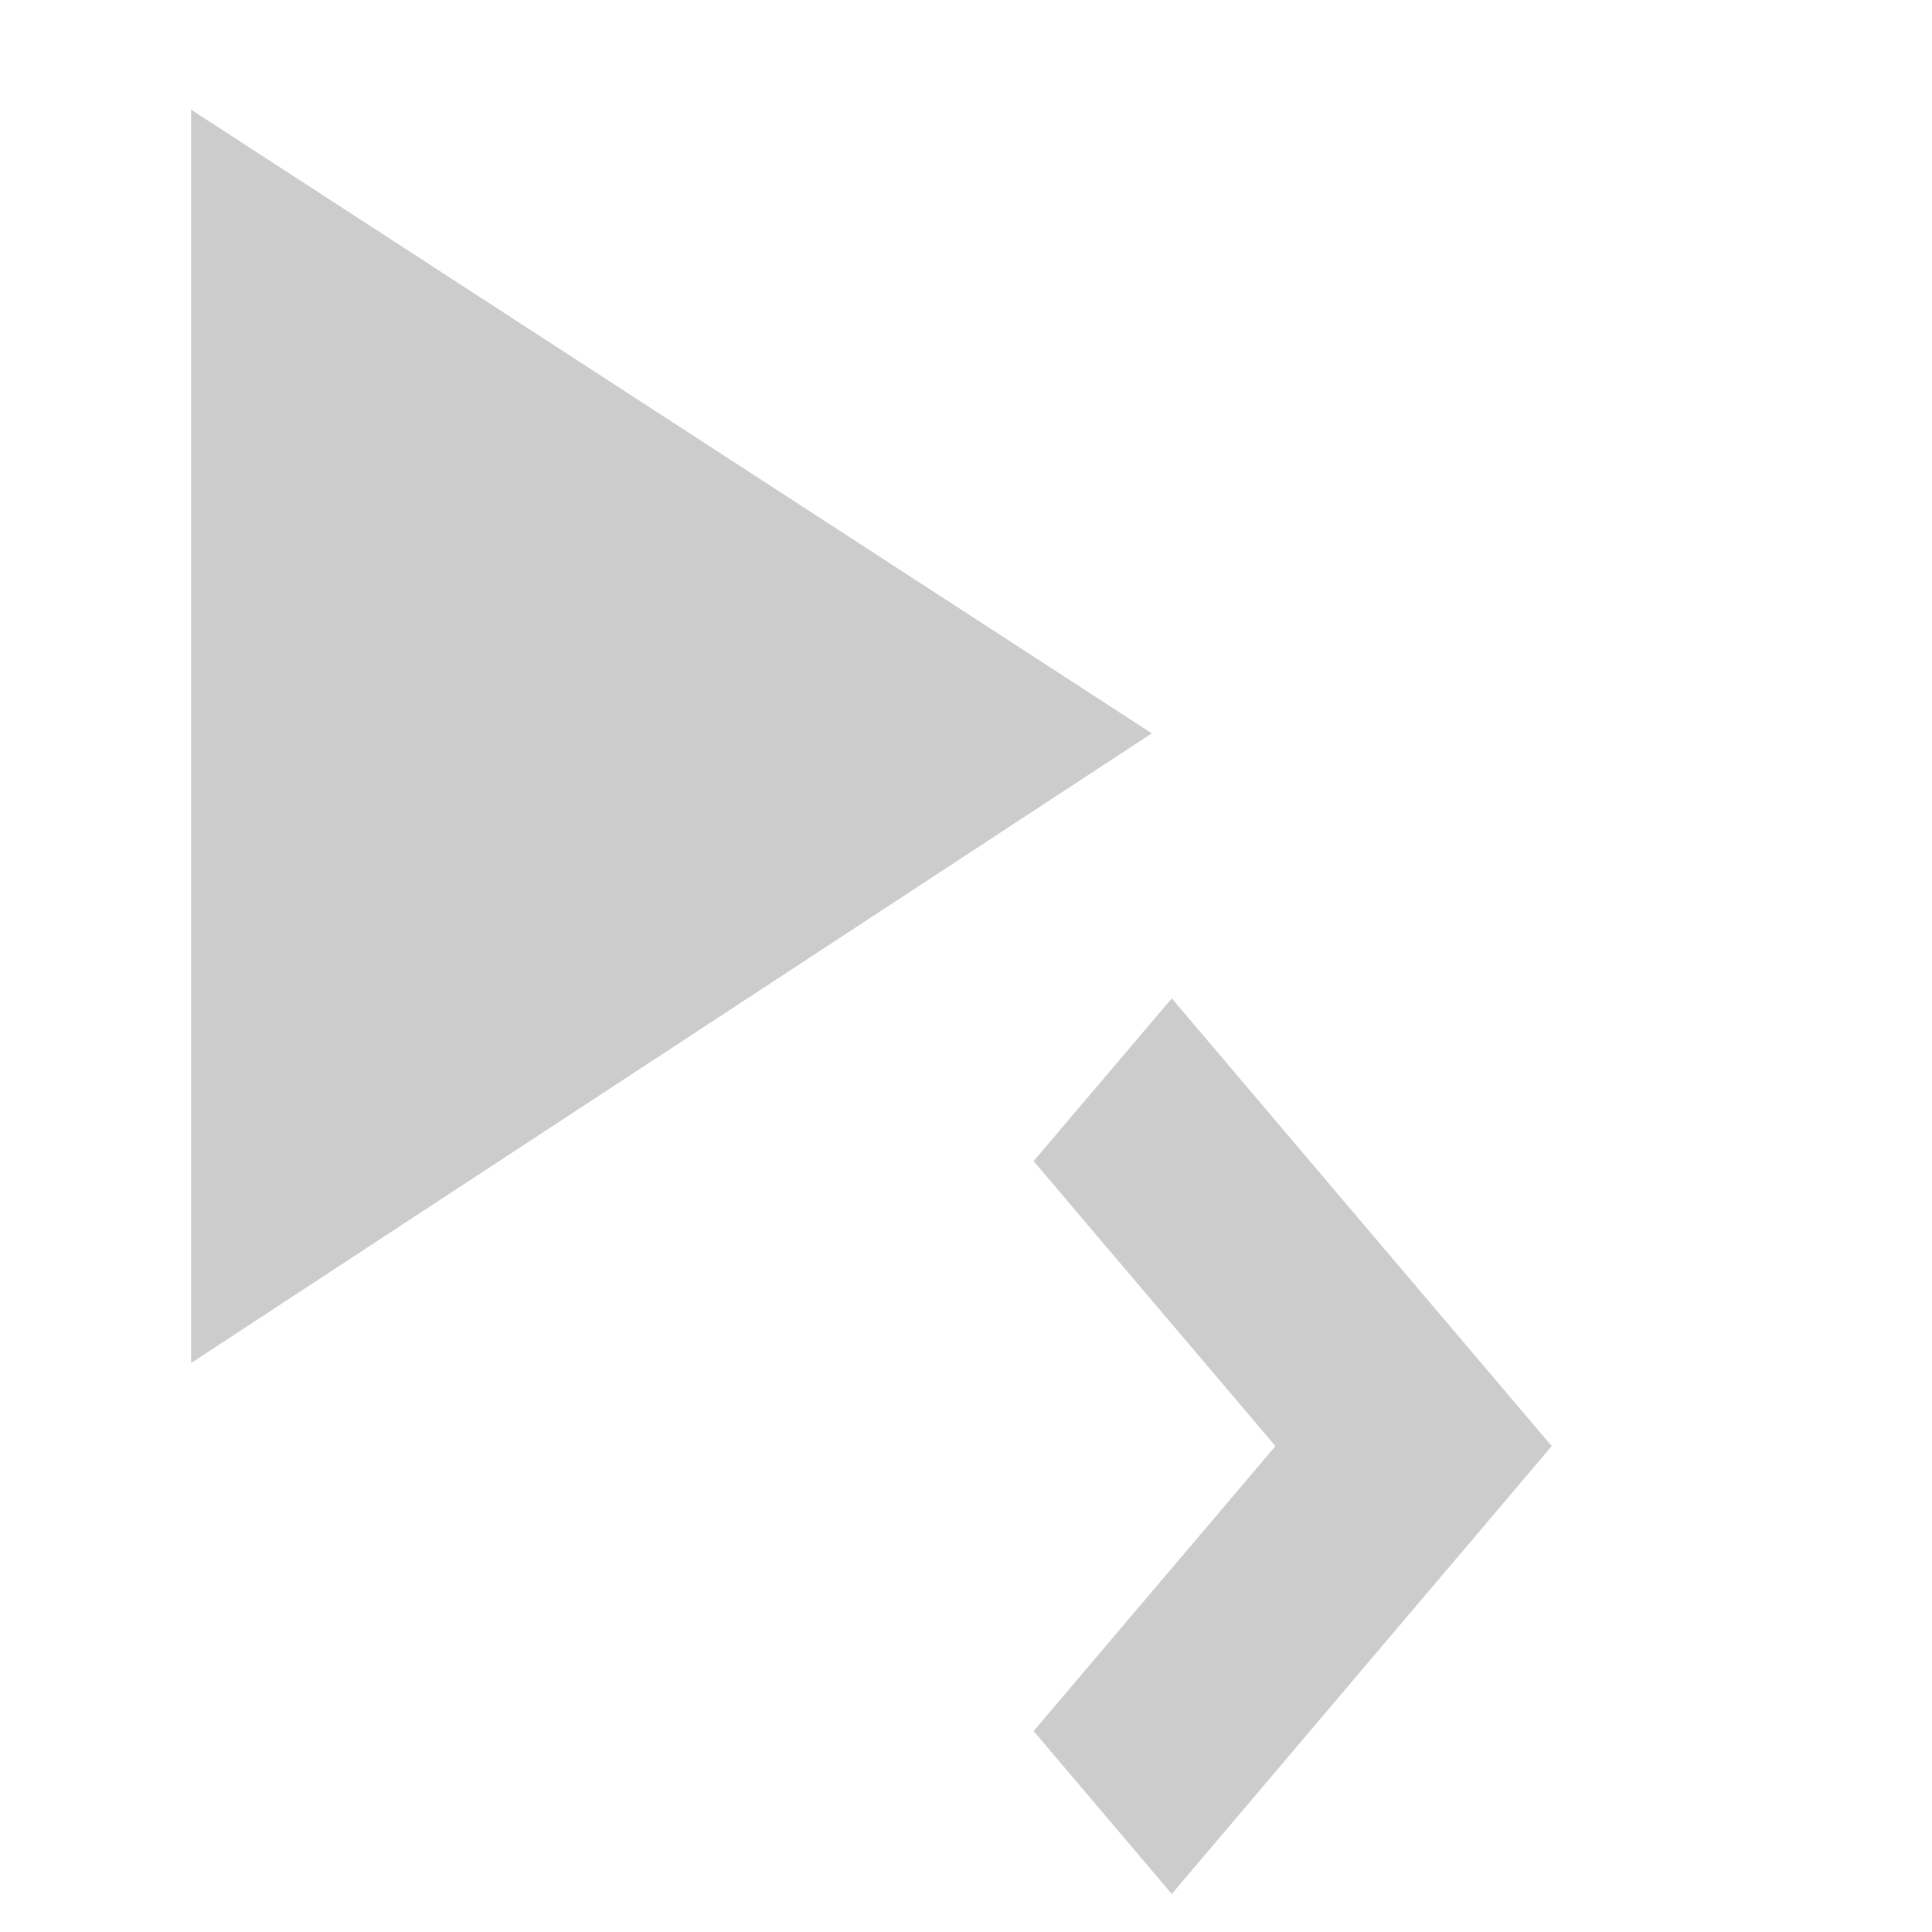
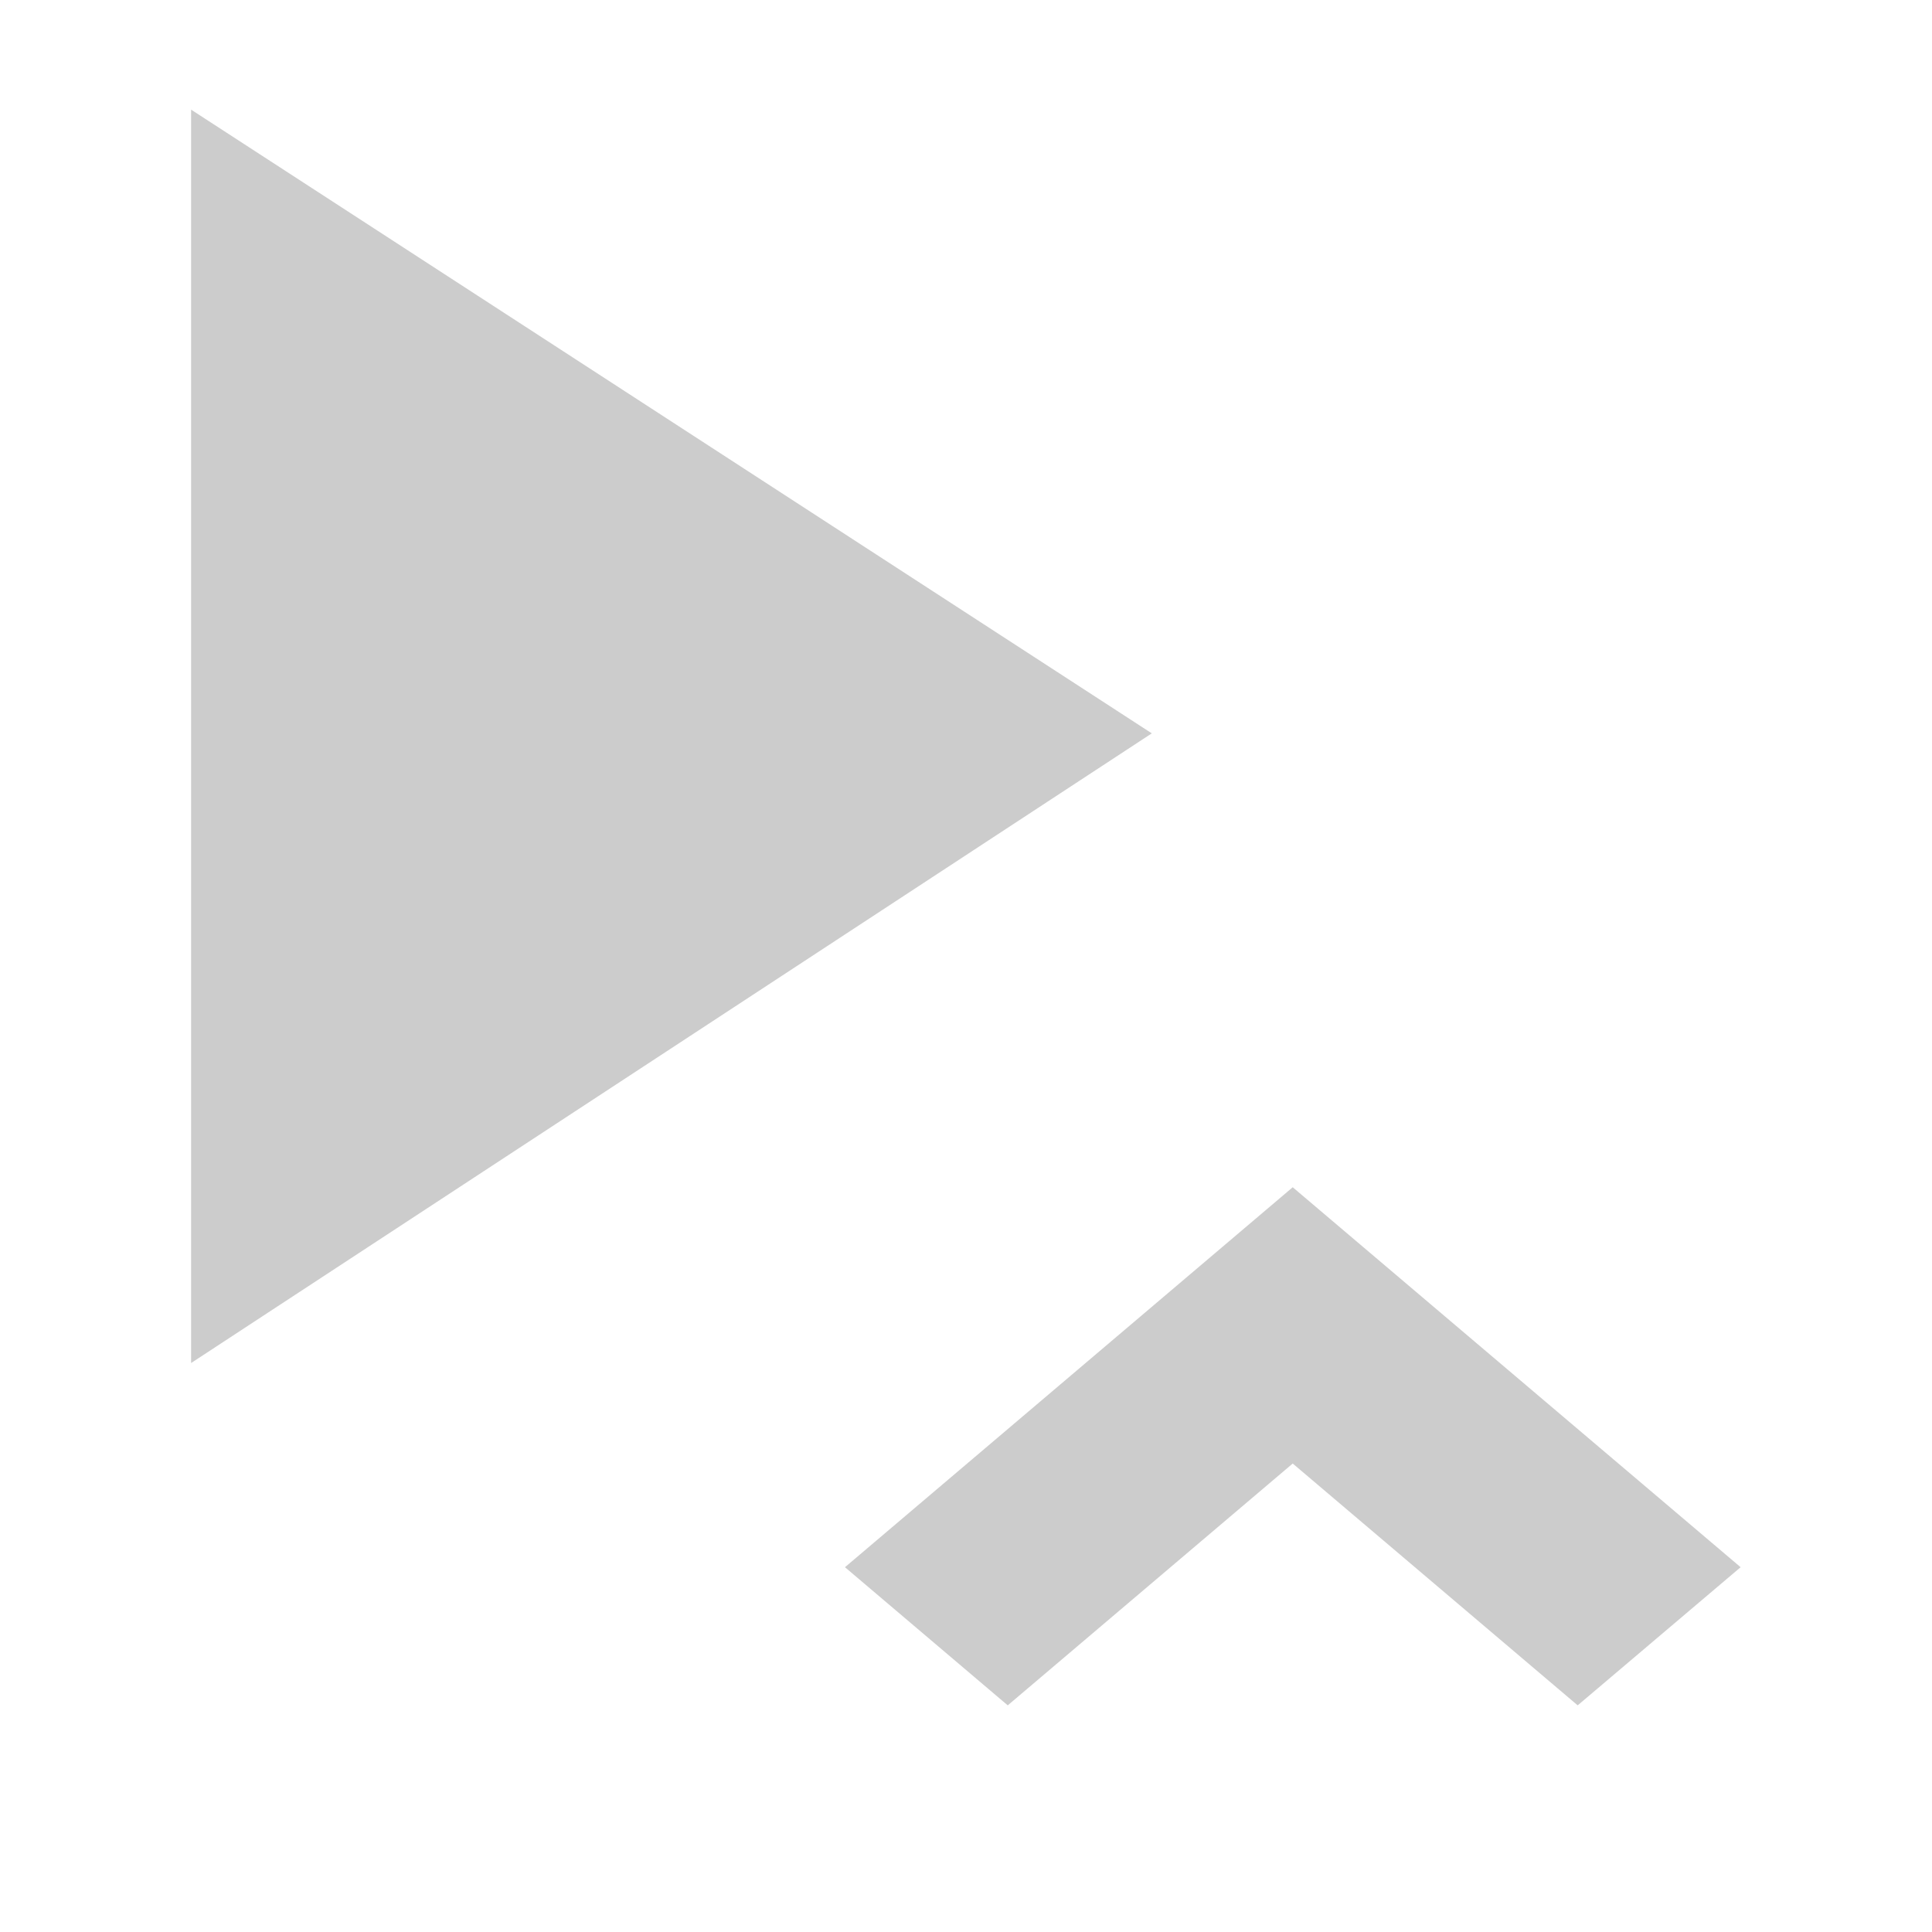
- <svg xmlns="http://www.w3.org/2000/svg" width="12" height="12" viewBox="0 0 12 12" fill="none">
+ <svg xmlns="http://www.w3.org/2000/svg" width="12" height="12" fill="none" viewBox="0 0 12 12">
  <g>
-     <path style="fill: #CCCCCC !important; stroke:null; clip-rule: evenodd !important" d="m1.187,8.467l0,-7.786l5.967,3.874l-5.967,3.911zm0.995,-5.929l3.192,2.017l-3.192,2.054l0,-4.072z" fill="#CCCCCC" />
-     <path style="fill: #CCCCCC !important; stroke-width: null; stroke-opacity: null; fill-opacity: null; transform: rotate(-90 8.029752,8.982452); stroke:null" d="m6.42,10.752l1.502,-1.77l-1.502,-1.77l0.858,-1.011l2.36,2.781l-2.36,2.782" />
+     <path fill="#CCC" stroke="null" d="m1.187,8.467l0,-7.786l5.967,3.874l-5.967,3.911zm0.995,-5.929l3.192,2.017l-3.192,2.054l0,-4.072z" clip-rule="evenodd" />
+     <path fill="#CCC" fill-opacity="null" stroke="null" stroke-opacity="null" stroke-width="null" d="m6.42,10.752l1.502,-1.77l-1.502,-1.77l0.858,-1.011l2.36,2.781l-2.36,2.782" transform="rotate(-90 8.029752,8.982452)" />
  </g>
</svg>
